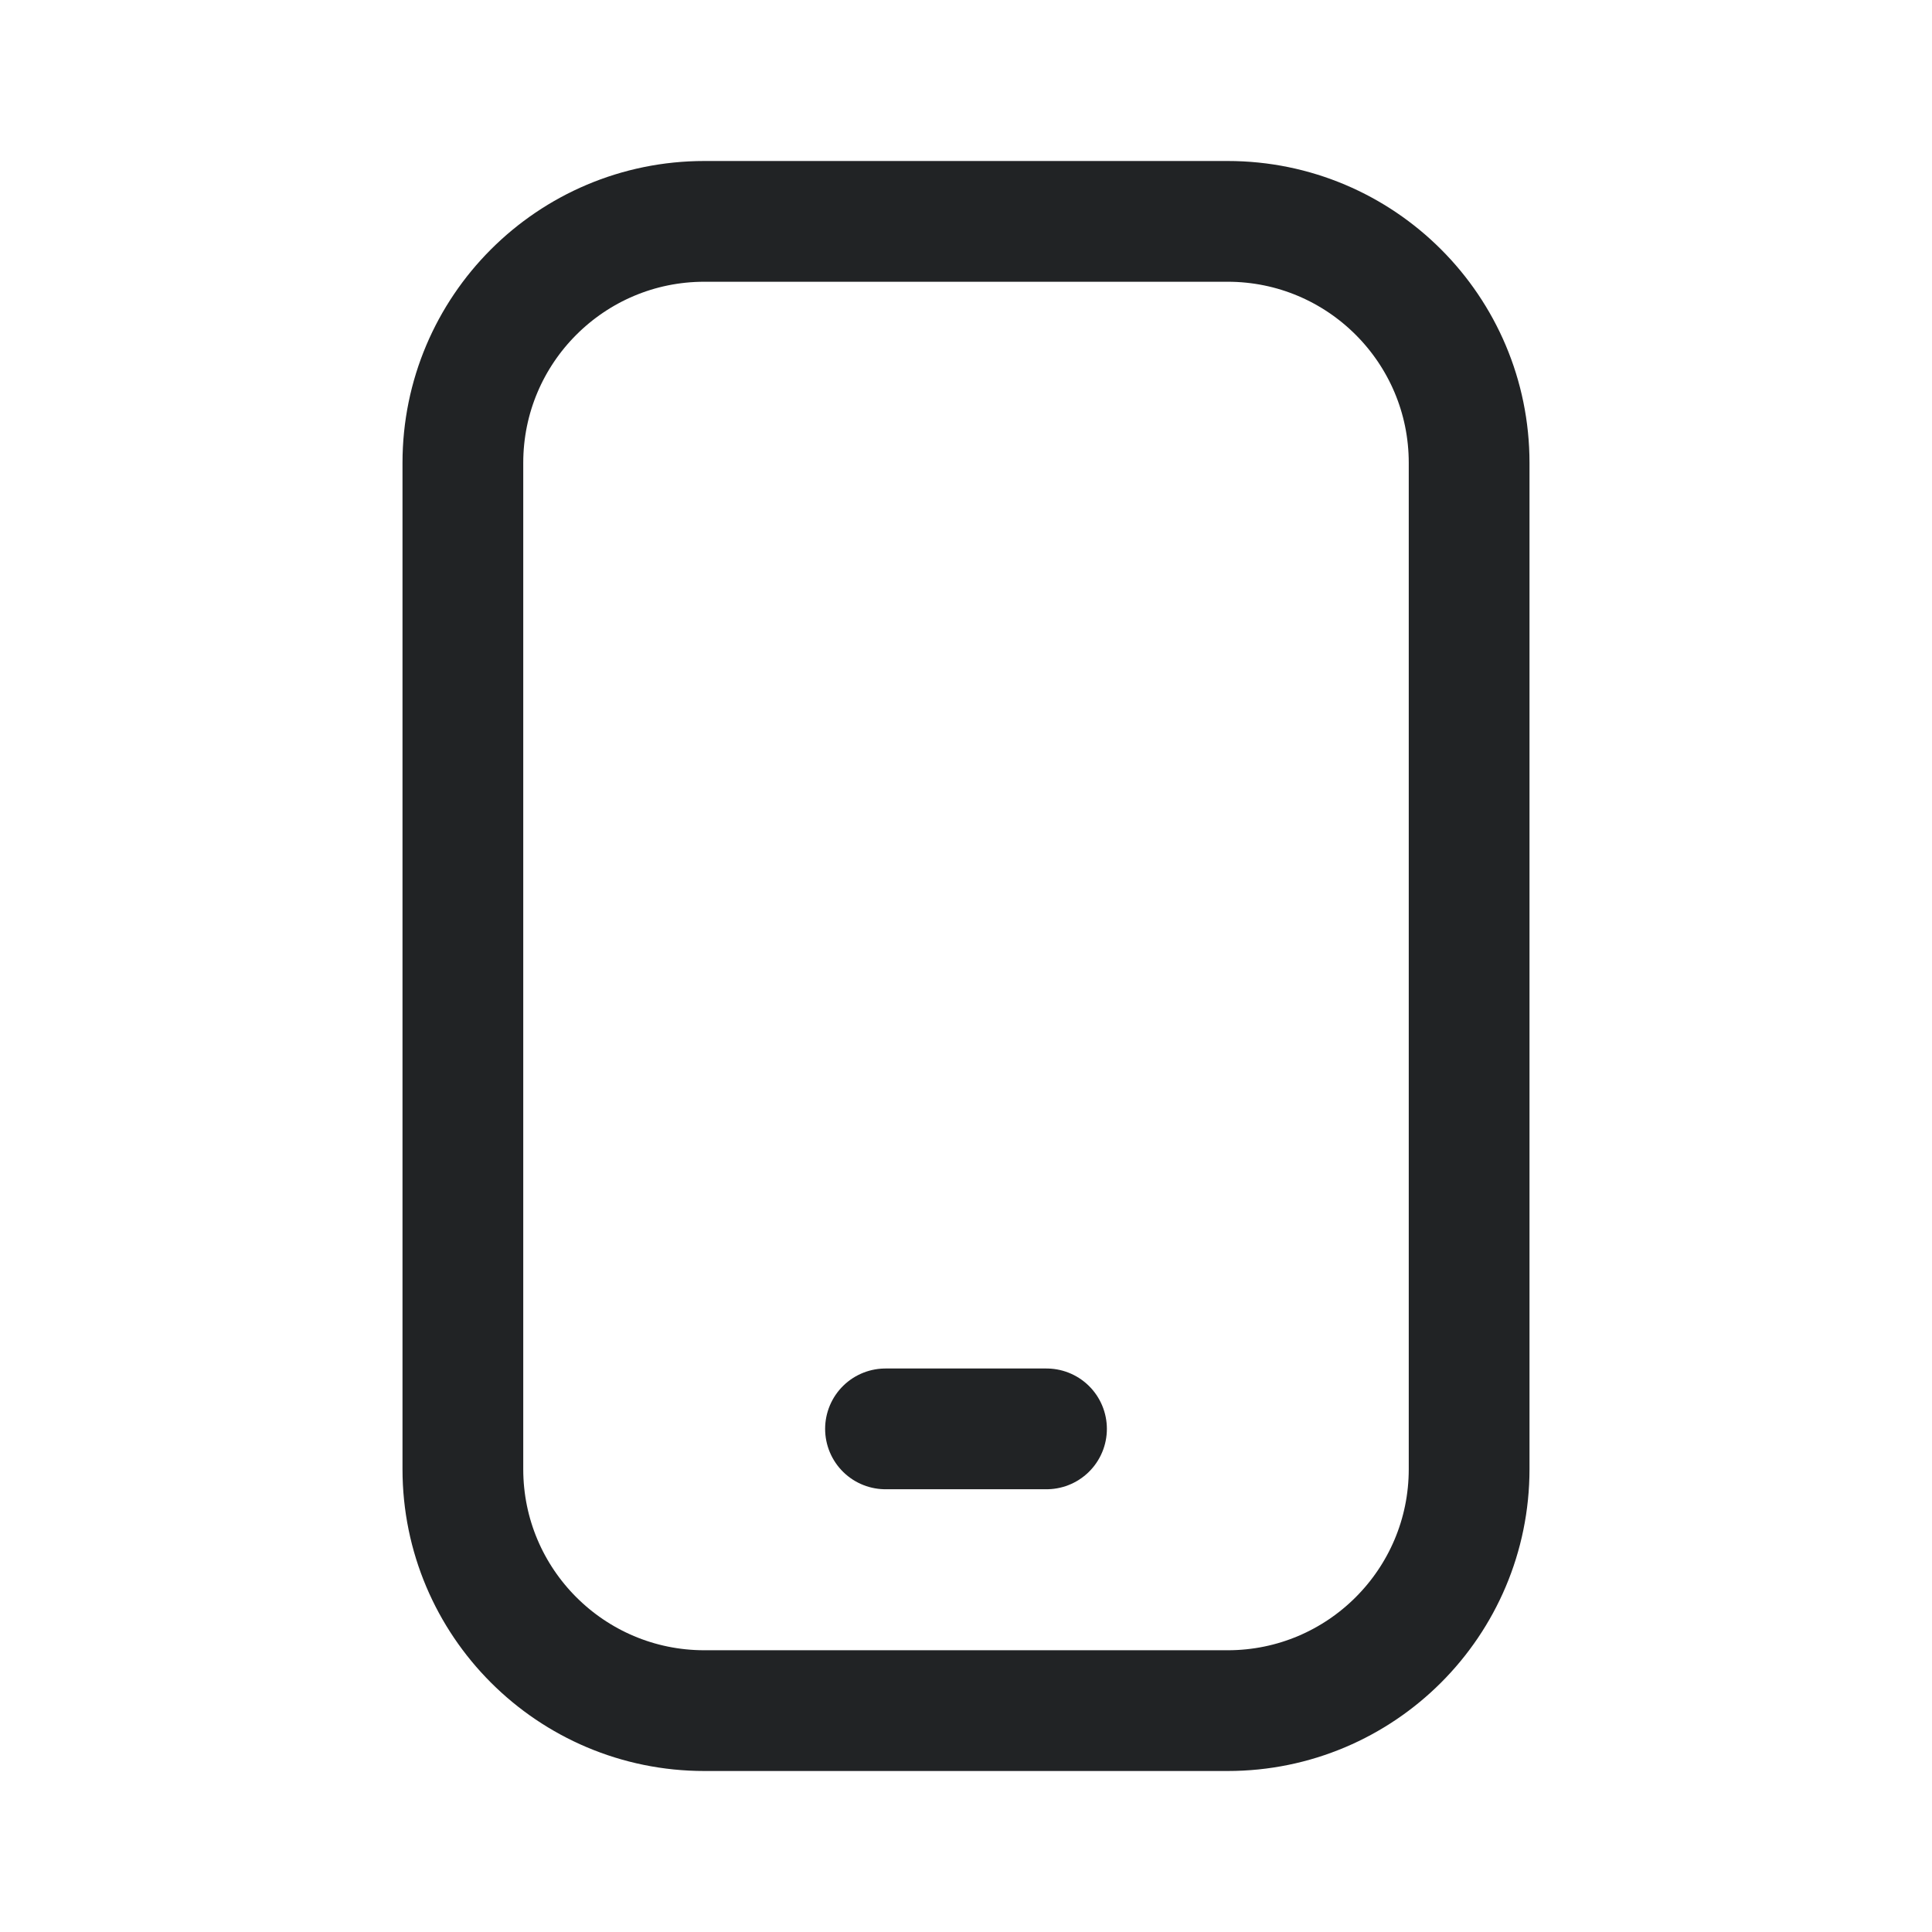
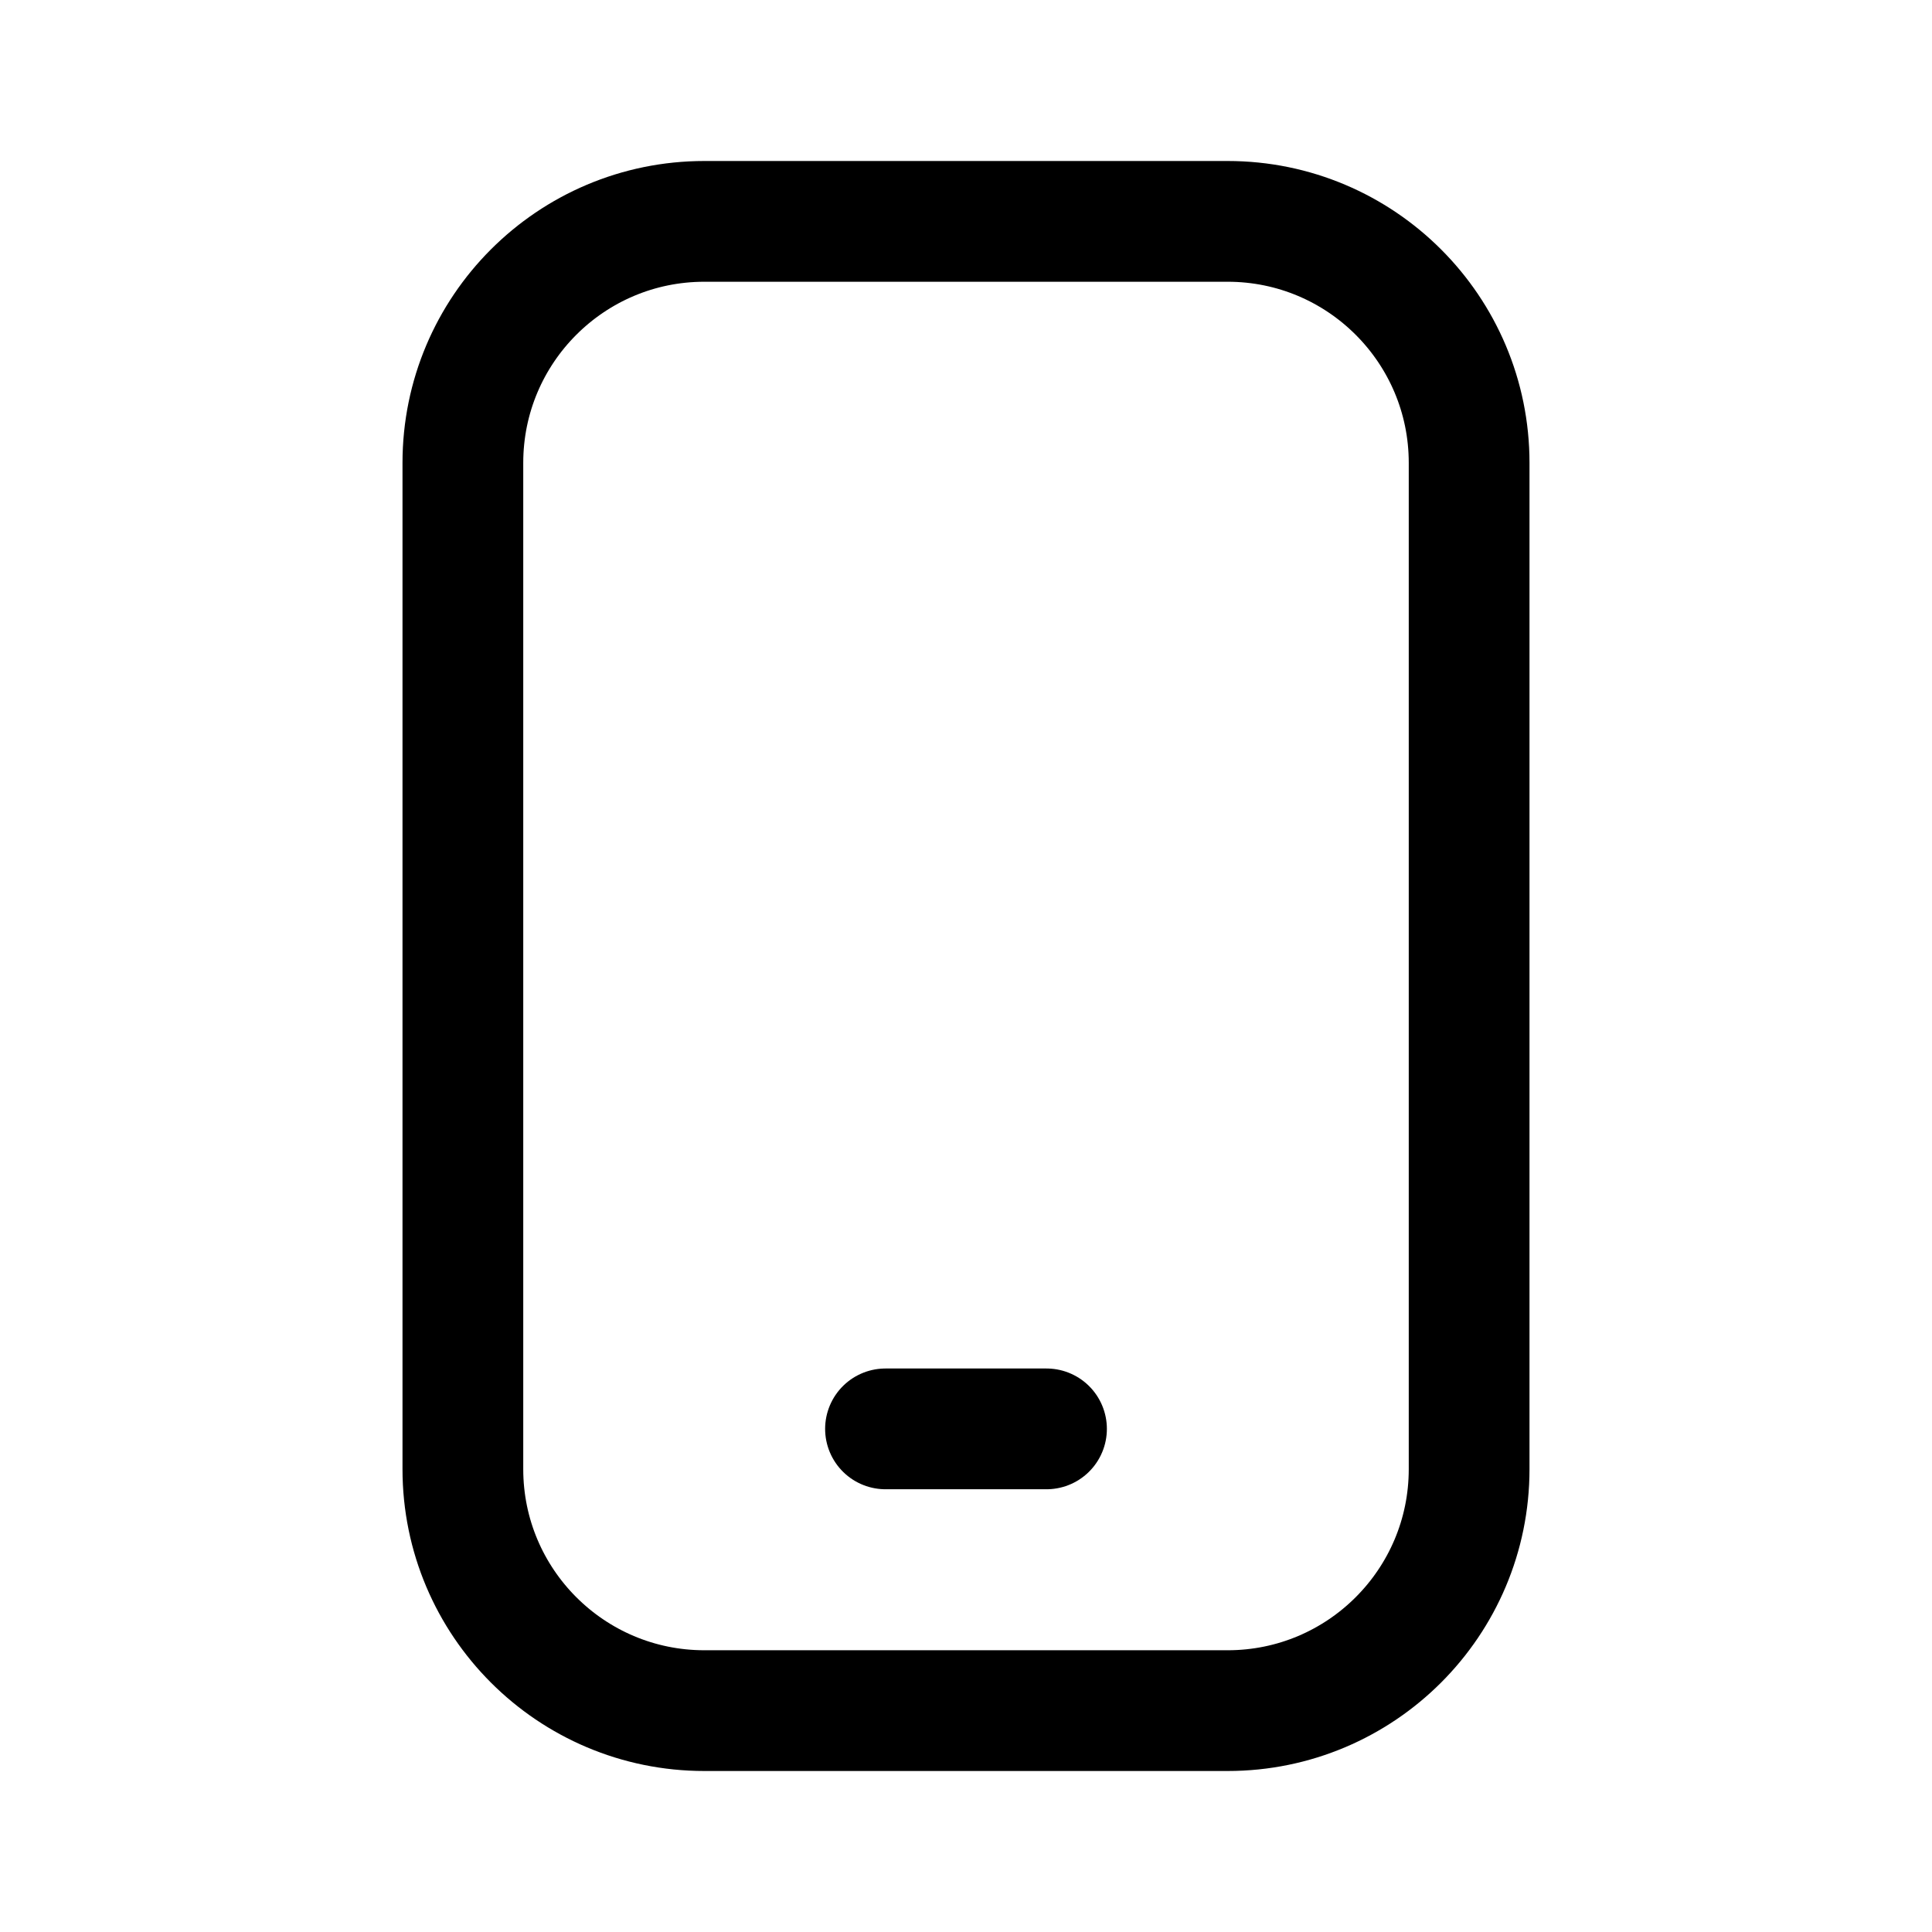
<svg xmlns="http://www.w3.org/2000/svg" width="24" height="24" viewBox="0 0 24 24" fill="none">
-   <rect x="5.75" y="2.75" width="12.5" height="18.5" rx="3" stroke="#212325" stroke-width="1.5" stroke-linecap="round" stroke-linejoin="round" />
-   <path d="M11 17.75H13" stroke="#212325" stroke-width="1.5" stroke-linecap="round" stroke-linejoin="round" />
+   <rect x="5.75" y="2.75" width="12.5" height="18.5" rx="3" stroke="currentColor" stroke-width="1.5" stroke-linecap="round" stroke-linejoin="round" />
+   <path d="M11 17.75H13" stroke="currentColor" stroke-width="1.5" stroke-linecap="round" stroke-linejoin="round" />
</svg>
